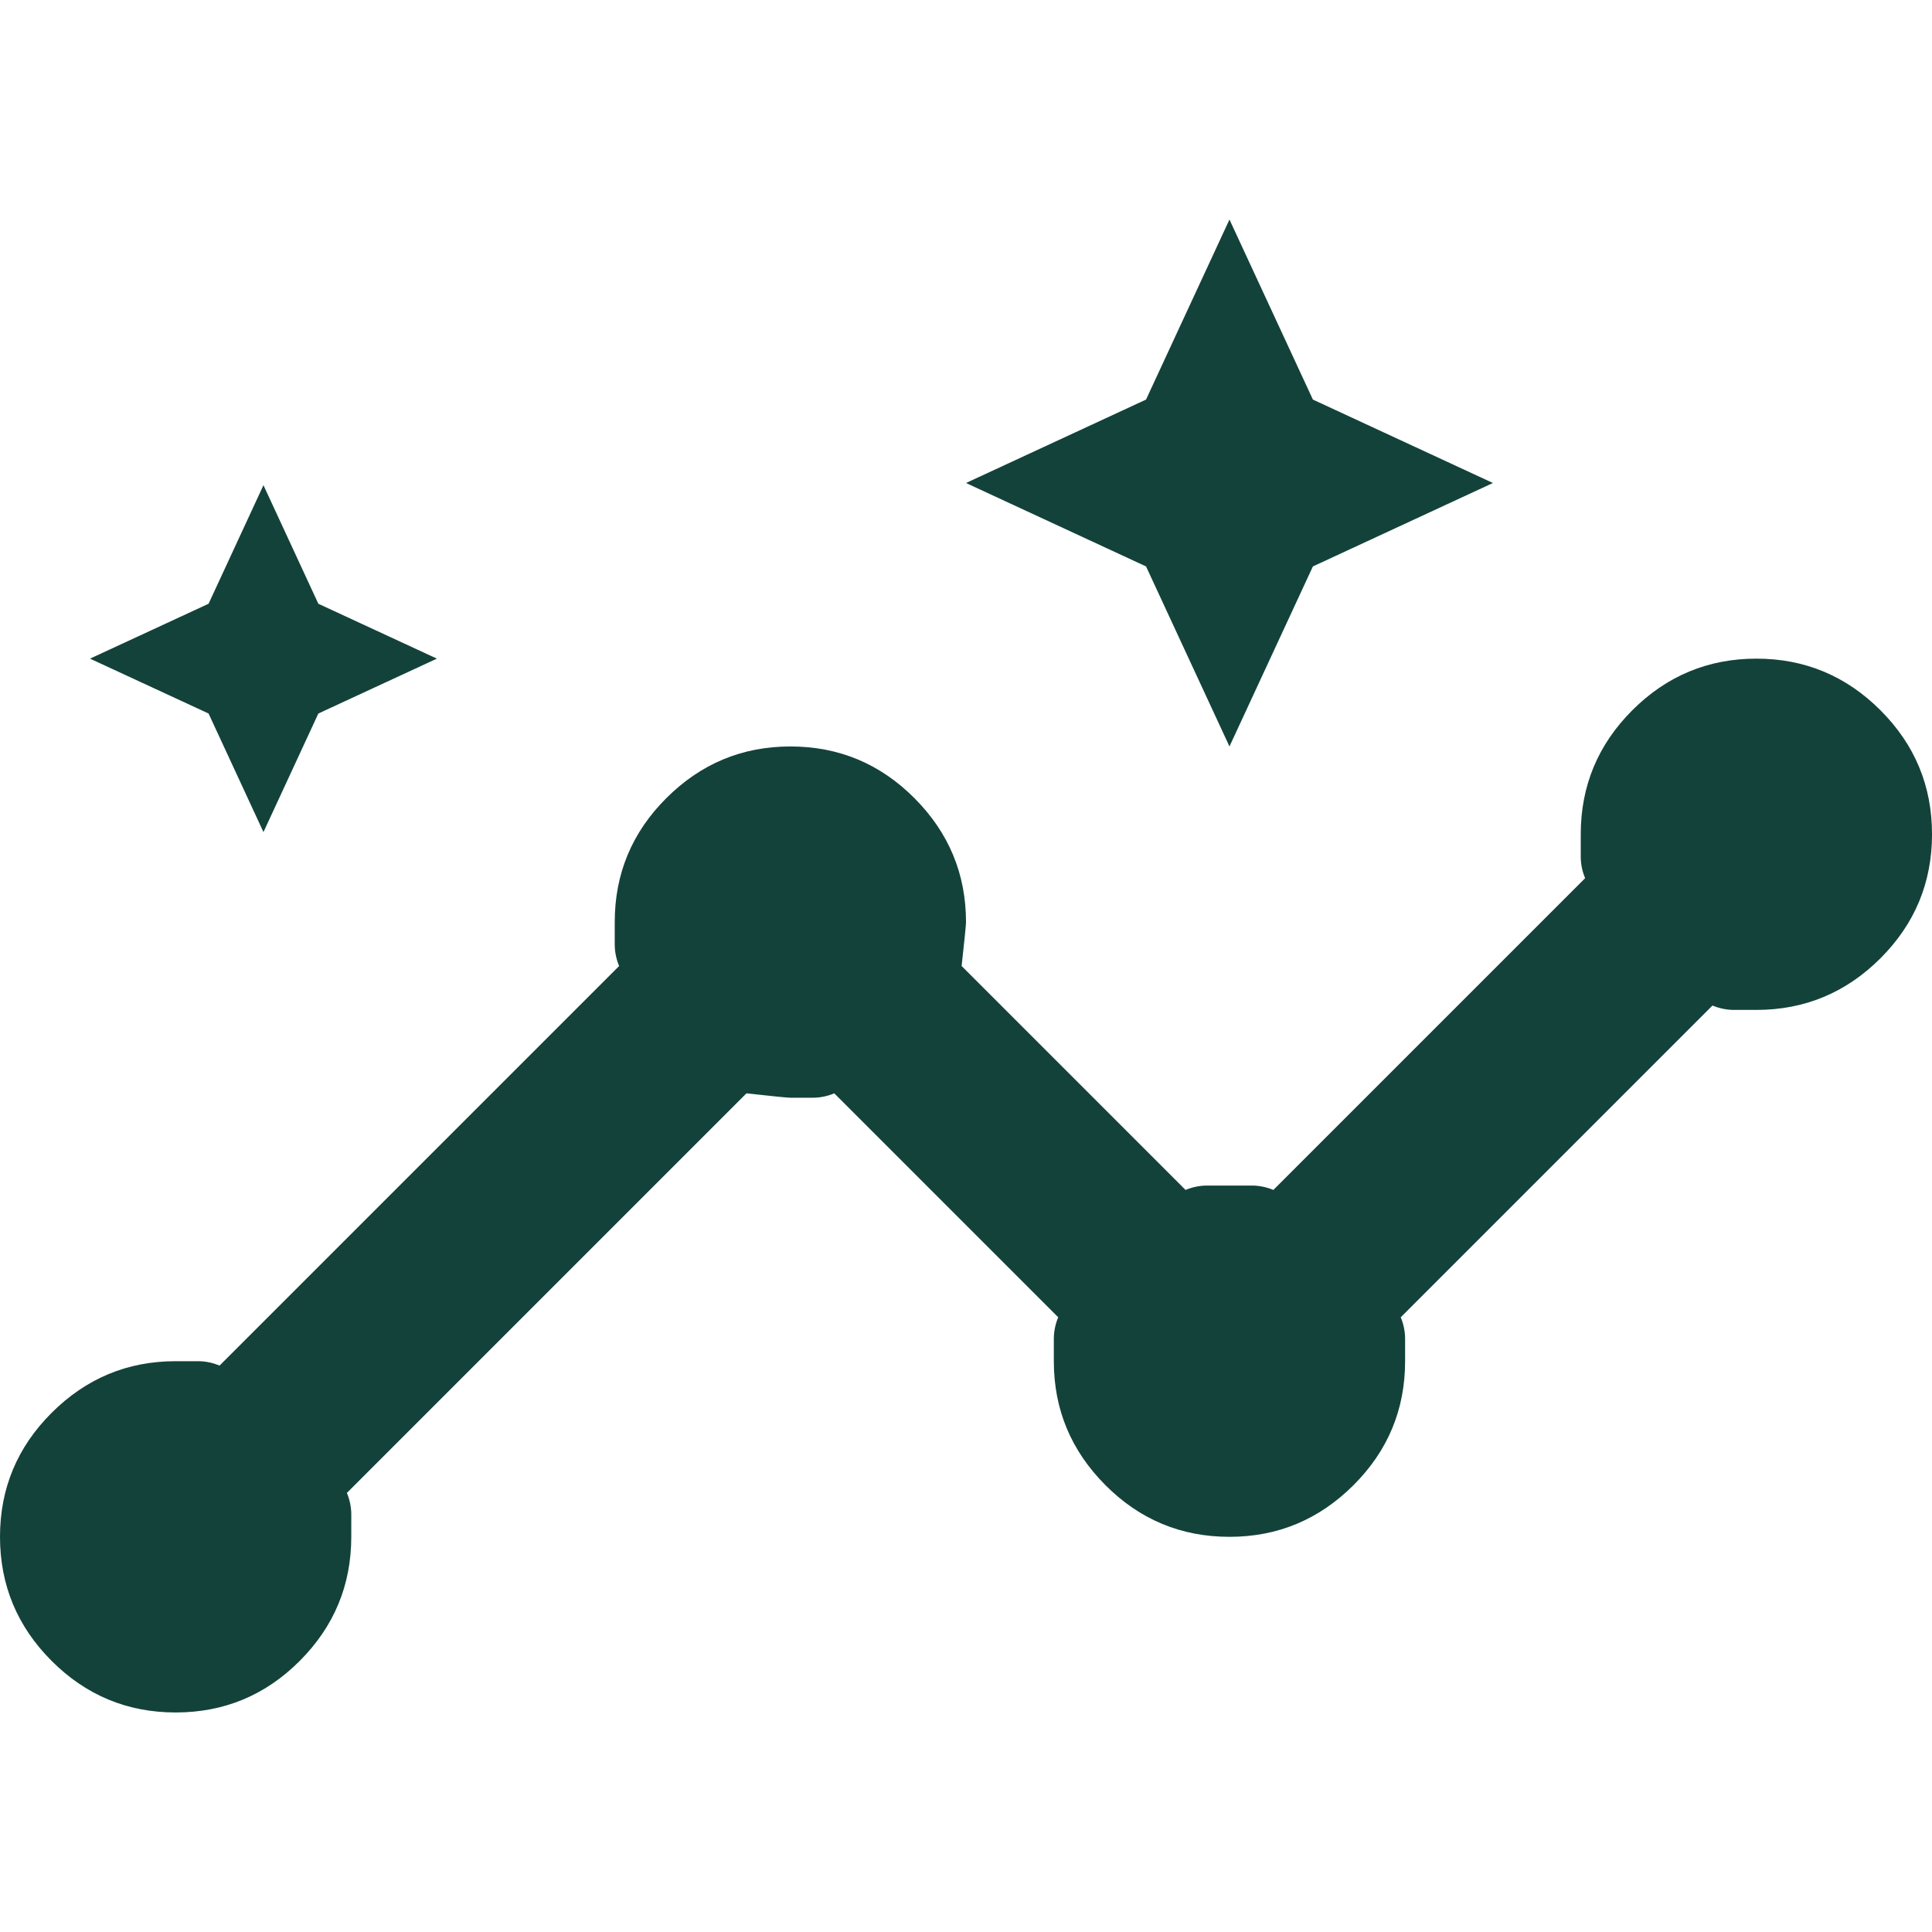
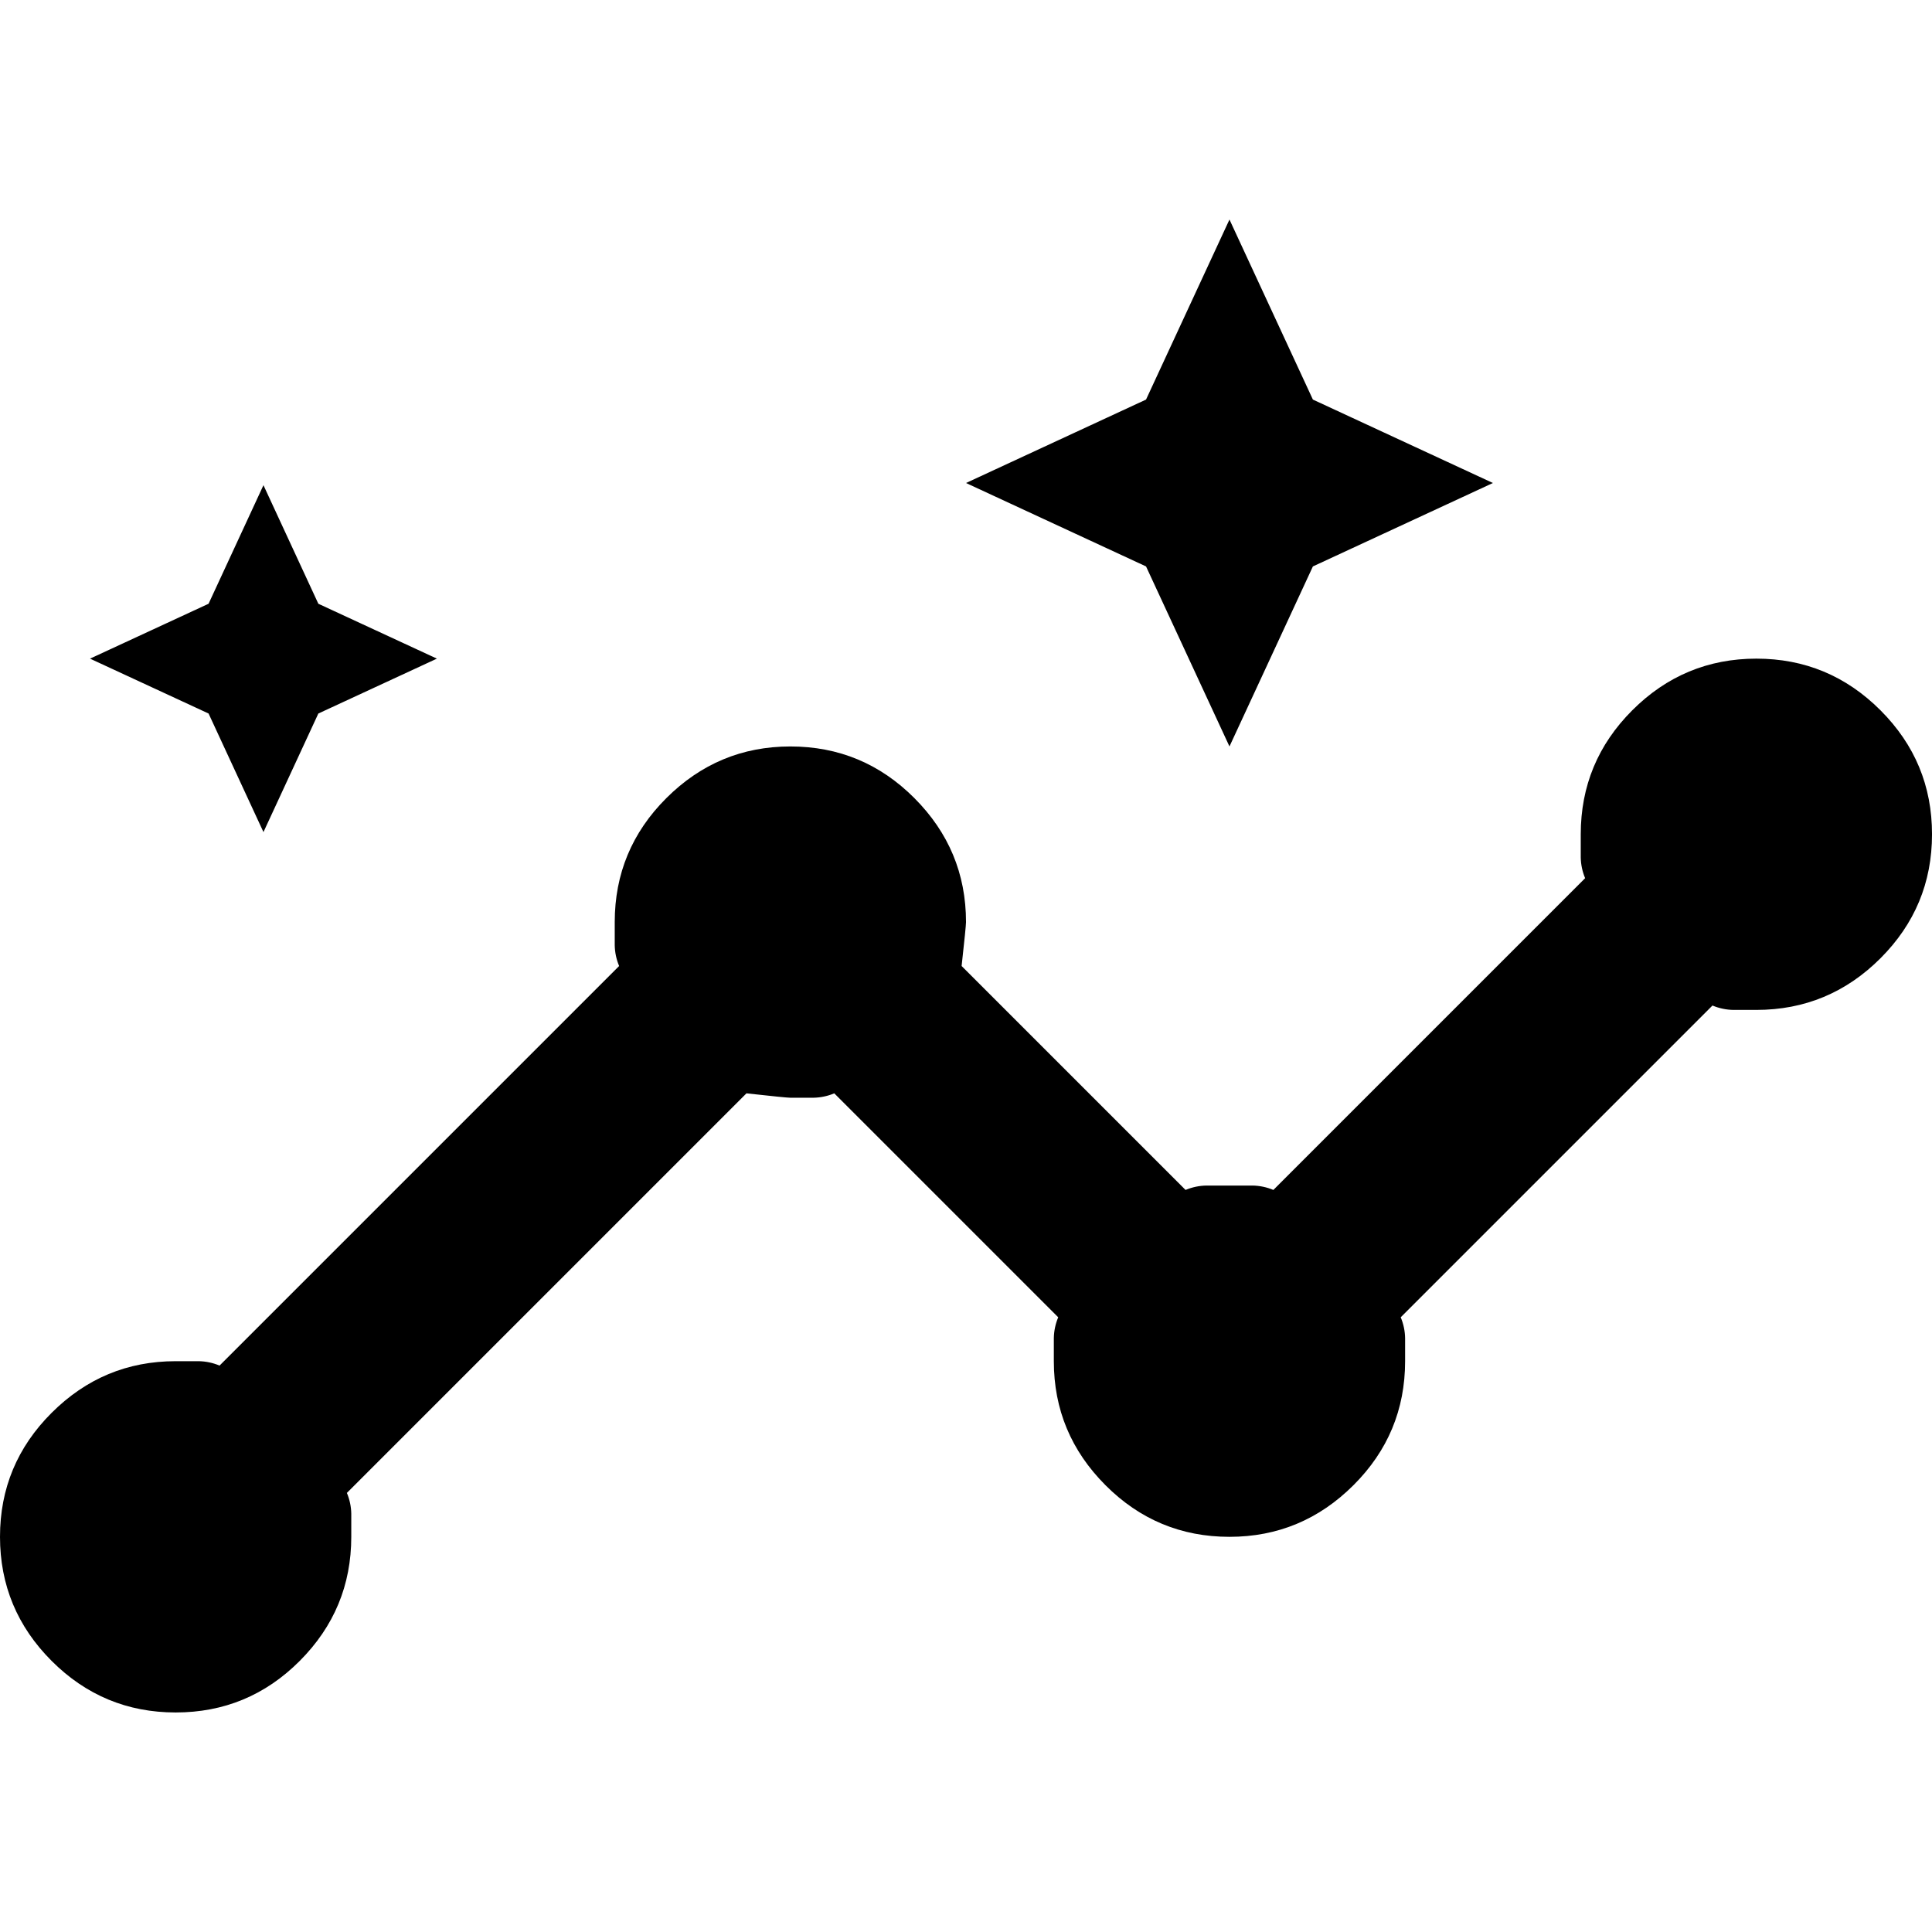
<svg xmlns="http://www.w3.org/2000/svg" width="20" height="20" viewBox="0 0 20 20">
  <g transform="translate(0 2.2727) scale(0.9091)">
-     <path d="M2 17c-.55 0-1.021-.196-1.412-.587S0 15.55 0 15s.196-1.021.588-1.412S1.45 13 2 13h.263a.64.64 0 0 1 .237.05L7.05 8.5A.64.64 0 0 1 7 8.263V8c0-.55.196-1.021.588-1.412S8.45 6 9 6s1.021.196 1.412.588S11 7.45 11 8c0 .033-.017.2-.05.5l2.55 2.55a.64.64 0 0 1 .238-.05H14h.262a.64.64 0 0 1 .238.05l3.55-3.55a.64.64 0 0 1-.05-.237V7c0-.55.196-1.021.587-1.412S19.45 5 20 5s1.021.196 1.413.588S22 6.45 22 7s-.196 1.021-.587 1.412S20.55 9 20 9h-.262a.64.64 0 0 1-.238-.05l-3.55 3.55a.64.64 0 0 1 .05.238V13c0 .55-.196 1.021-.588 1.412S14.55 15 14 15s-1.021-.196-1.412-.588S12 13.55 12 13v-.262a.64.64 0 0 1 .05-.238L9.5 9.95a.64.64 0 0 1-.238.05H9c-.033 0-.2-.017-.5-.05L3.95 14.5a.64.64 0 0 1 .05.238V15c0 .55-.196 1.021-.587 1.413S2.55 17 2 17zM3 6.975l-.625-1.35L1.025 5l1.35-.625L3 3.025l.625 1.35L4.975 5l-1.35.625L3 6.975zM14 6l-.95-2.05L11 3l2.05-.95L14 0l.95 2.05L17 3l-2.05.95L14 6z" fill="#13423a" />
+     <path d="M2 17c-.55 0-1.021-.196-1.412-.587S0 15.55 0 15s.196-1.021.588-1.412S1.45 13 2 13h.263a.64.64 0 0 1 .237.05L7.05 8.5A.64.64 0 0 1 7 8.263V8c0-.55.196-1.021.588-1.412S8.45 6 9 6s1.021.196 1.412.588S11 7.45 11 8c0 .033-.017.2-.05.5l2.55 2.55a.64.64 0 0 1 .238-.05H14h.262a.64.64 0 0 1 .238.05l3.55-3.55a.64.64 0 0 1-.05-.237V7c0-.55.196-1.021.587-1.412S19.45 5 20 5s1.021.196 1.413.588S22 6.45 22 7s-.196 1.021-.587 1.412S20.55 9 20 9h-.262a.64.64 0 0 1-.238-.05l-3.55 3.55a.64.64 0 0 1 .05.238V13c0 .55-.196 1.021-.588 1.412S14.55 15 14 15s-1.021-.196-1.412-.588S12 13.55 12 13v-.262a.64.64 0 0 1 .05-.238L9.5 9.95a.64.64 0 0 1-.238.05H9c-.033 0-.2-.017-.5-.05L3.95 14.5a.64.64 0 0 1 .05.238V15c0 .55-.196 1.021-.587 1.413S2.55 17 2 17zM3 6.975l-.625-1.35L1.025 5l1.35-.625L3 3.025l.625 1.35L4.975 5l-1.35.625L3 6.975zM14 6l-.95-2.05L11 3l2.05-.95L14 0l.95 2.05L17 3l-2.05.95L14 6z" fill="currentColor" />
  </g>
</svg>
